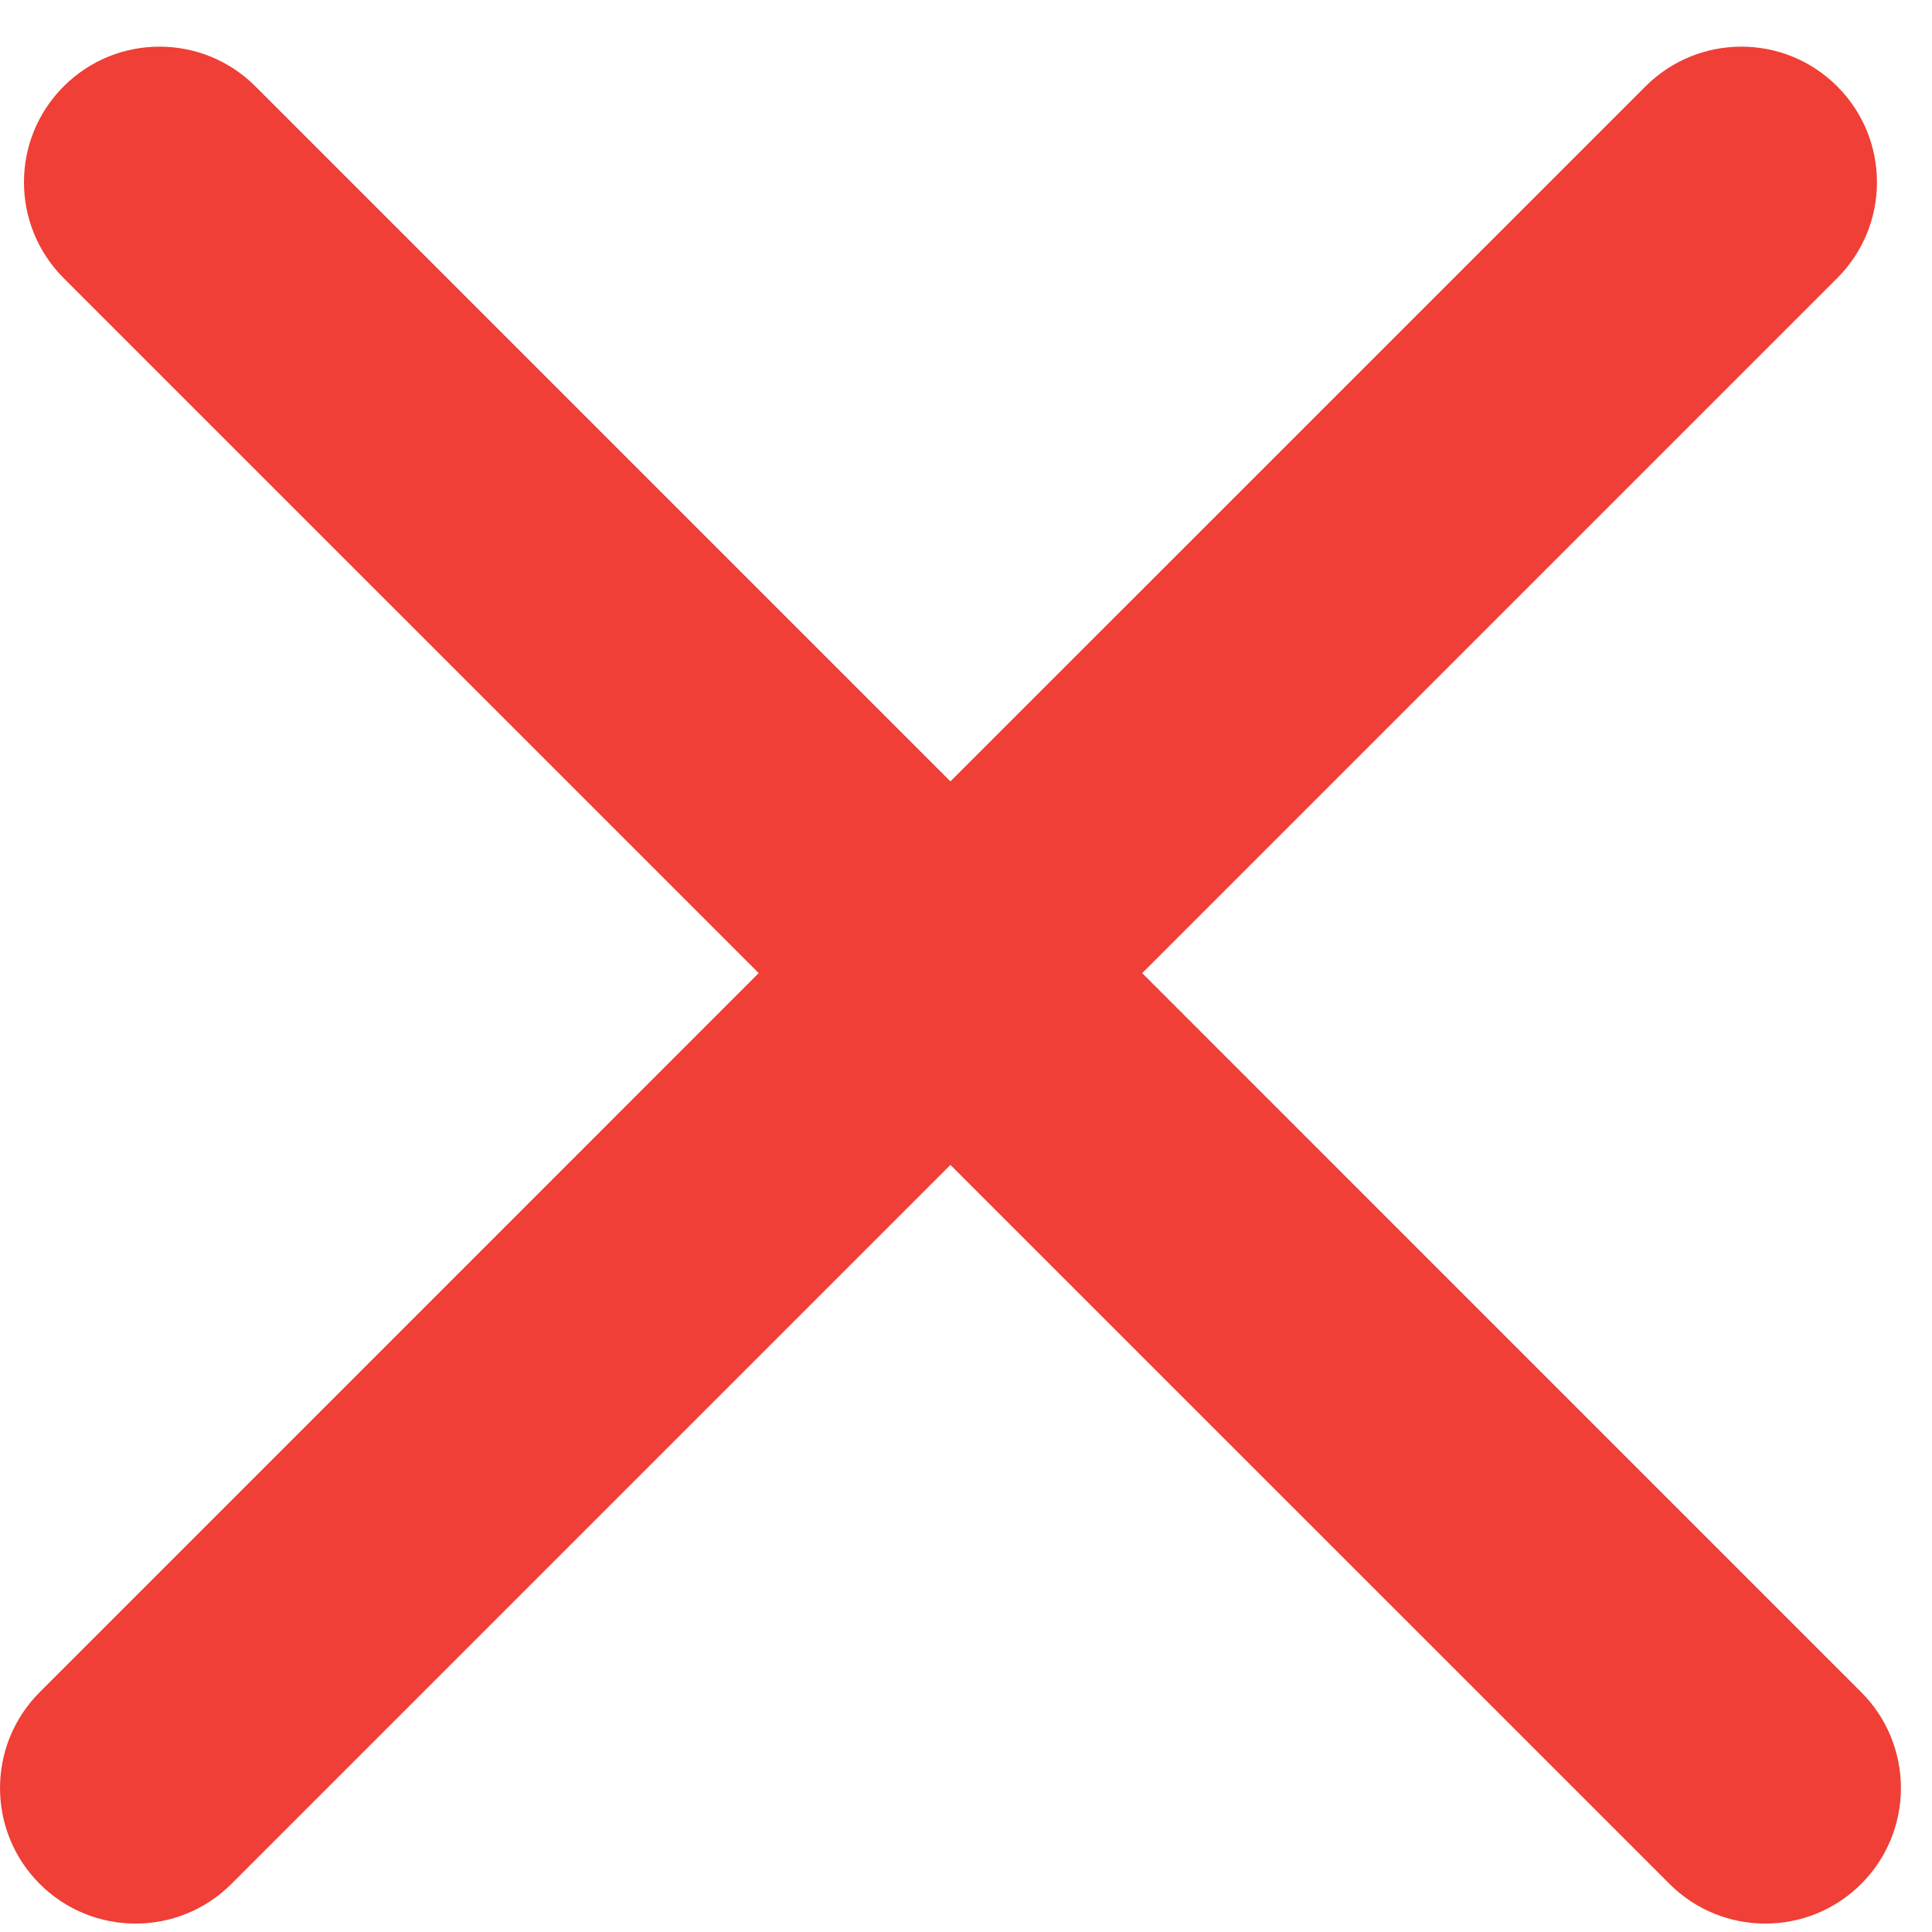
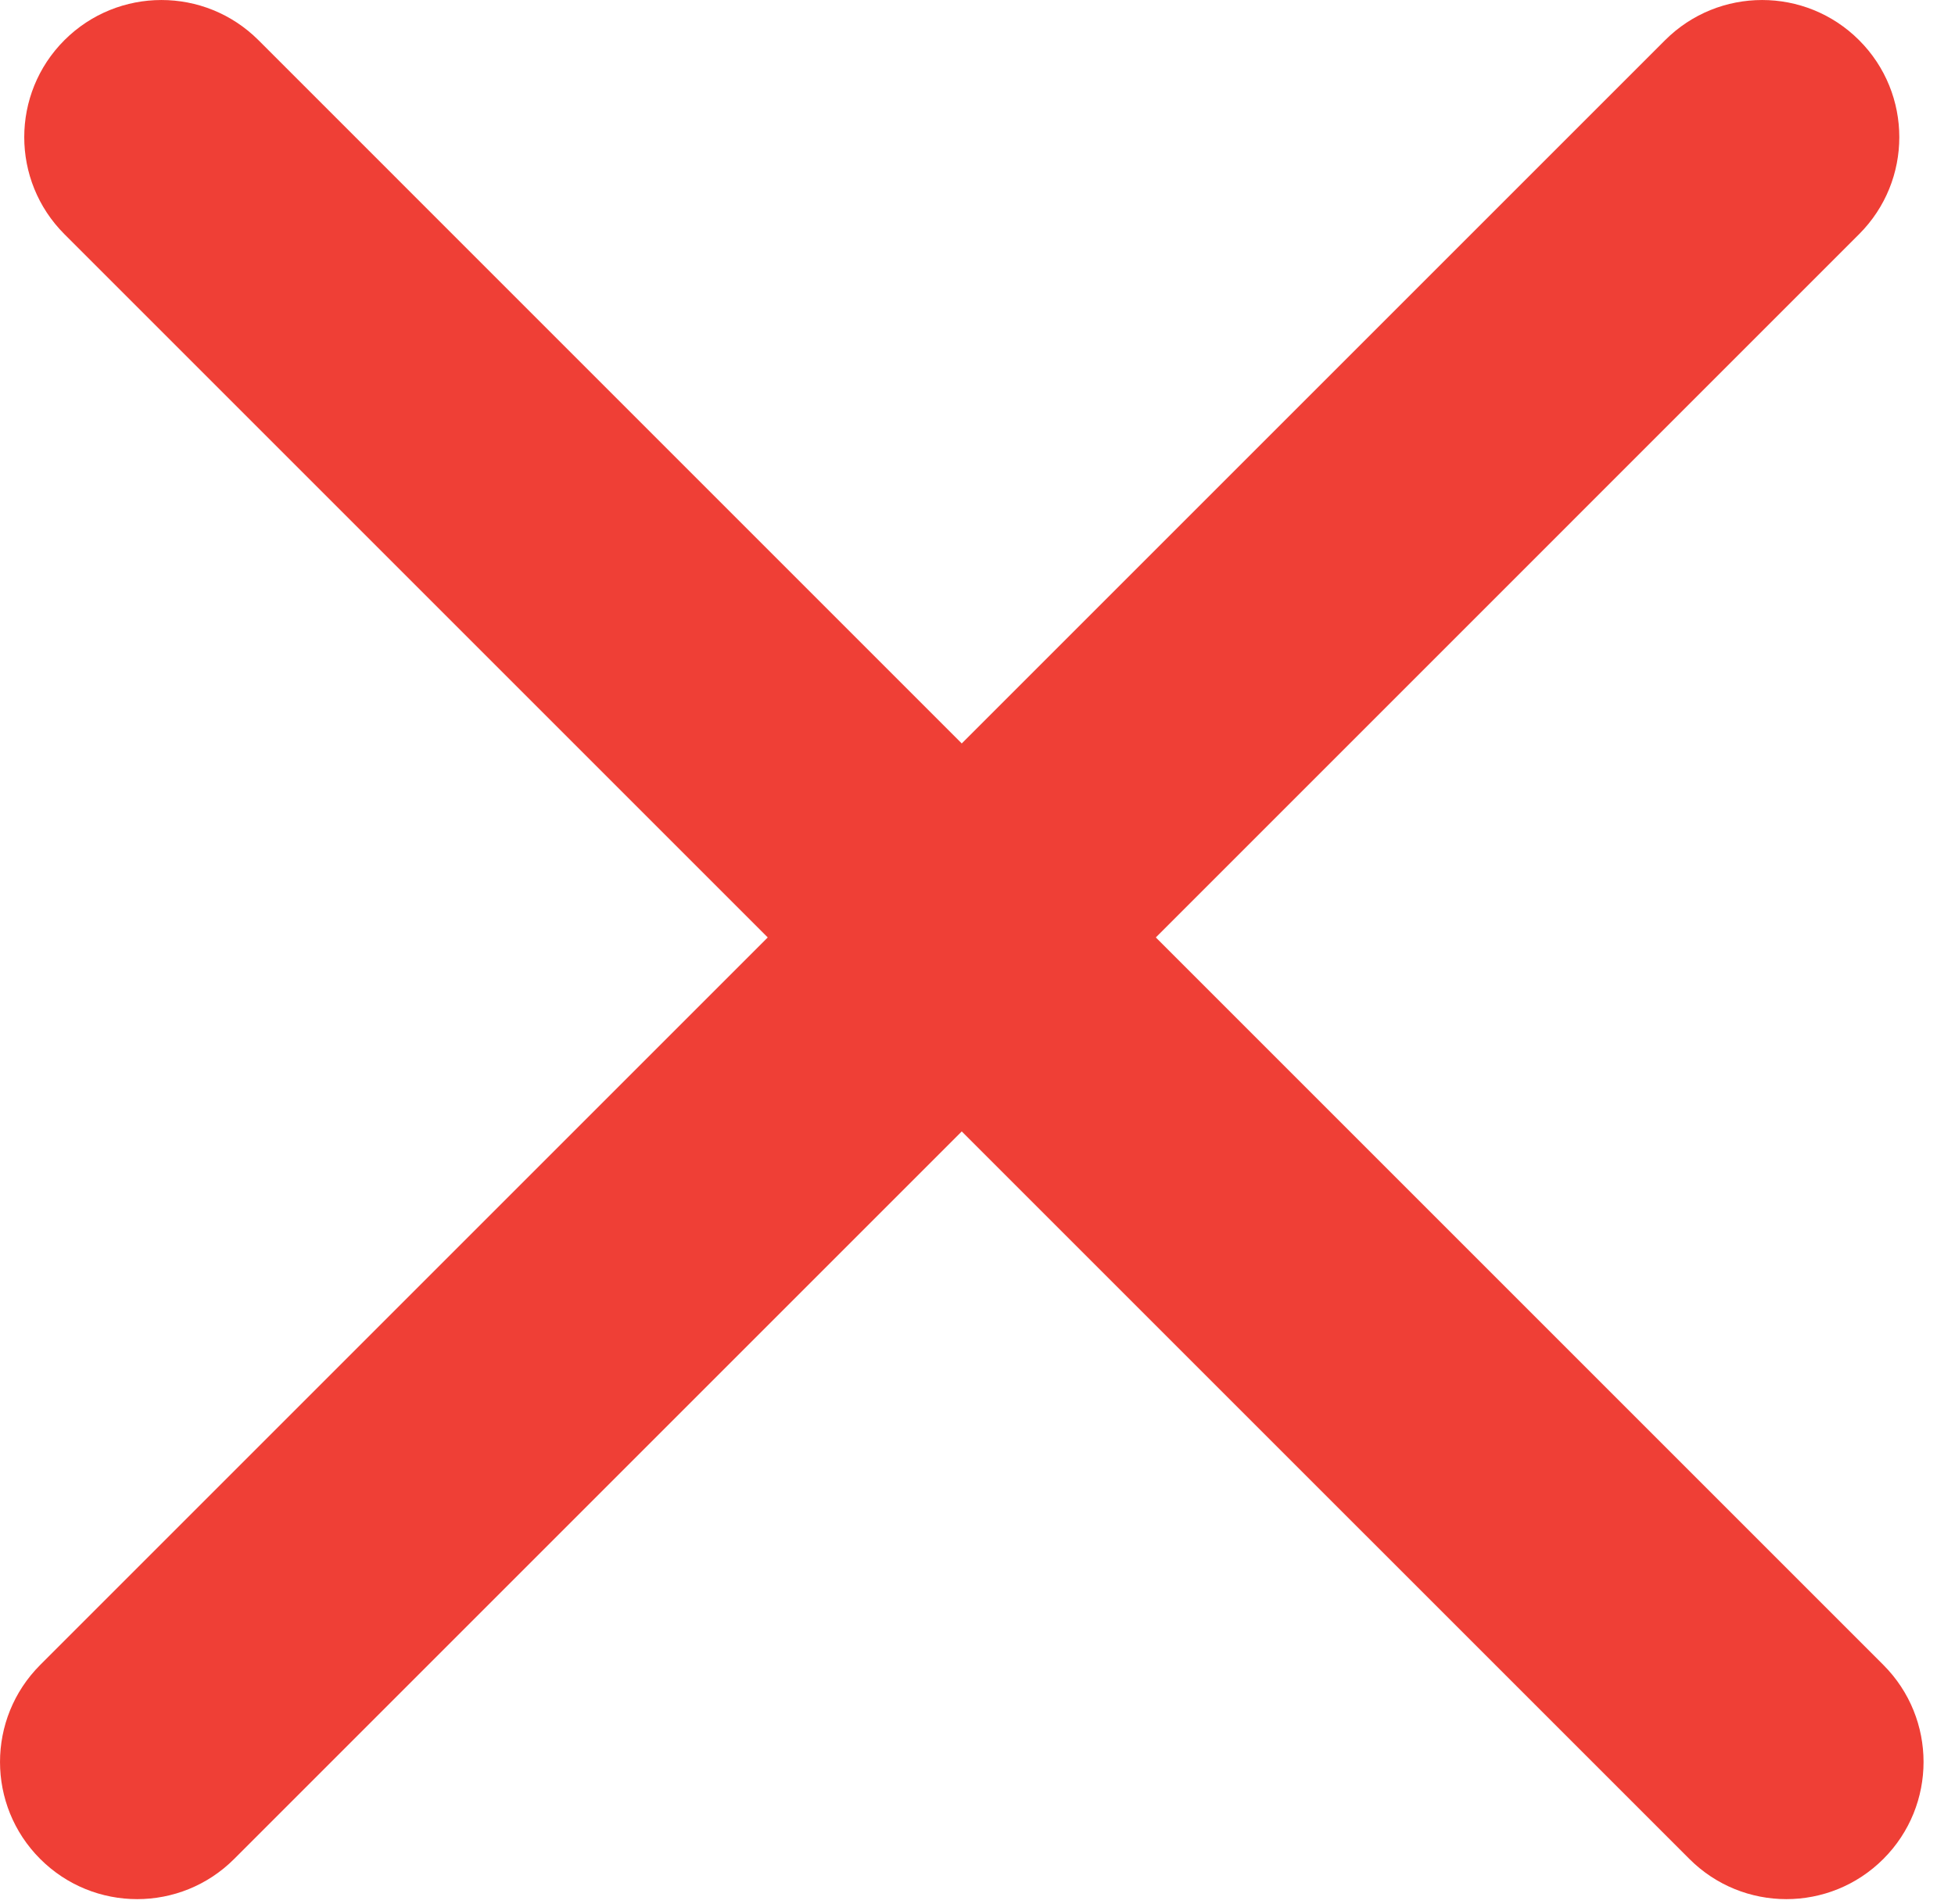
- <svg xmlns="http://www.w3.org/2000/svg" width="38" height="38" viewBox="0 0 38 38" fill="none">
-   <path d="M1.252 1.699C0.211 2.74 0.211 4.428 1.252 5.47L14.923 19.14L0.781 33.283C-0.26 34.324 -0.26 36.013 0.781 37.054C1.822 38.095 3.511 38.095 4.552 37.054L18.694 22.912L32.837 37.054C33.878 38.095 35.566 38.095 36.608 37.054C37.649 36.013 37.649 34.324 36.608 33.283L22.466 19.14L36.136 5.47C37.178 4.428 37.178 2.74 36.136 1.699C35.095 0.657 33.407 0.657 32.365 1.699L18.694 15.369L5.024 1.699C3.982 0.657 2.294 0.657 1.252 1.699Z" fill="#EF3F36" />
+ <svg xmlns="http://www.w3.org/2000/svg" width="38" height="37" viewBox="0 0 38 37" fill="none">
+   <path d="M1.252 0.781C0.211 1.822 0.211 3.511 1.252 4.552L14.923 18.223L0.781 32.365C-0.26 33.407 -0.26 35.095 0.781 36.136C1.822 37.178 3.511 37.178 4.552 36.136L18.694 21.994L32.837 36.136C33.878 37.178 35.566 37.178 36.608 36.136C37.649 35.095 37.649 33.407 36.608 32.365L22.466 18.223L36.136 4.552C37.178 3.511 37.178 1.822 36.136 0.781C35.095 -0.26 33.407 -0.26 32.365 0.781L18.694 14.452L5.024 0.781C3.982 -0.26 2.294 -0.26 1.252 0.781Z" fill="#EF3F36" />
</svg>
